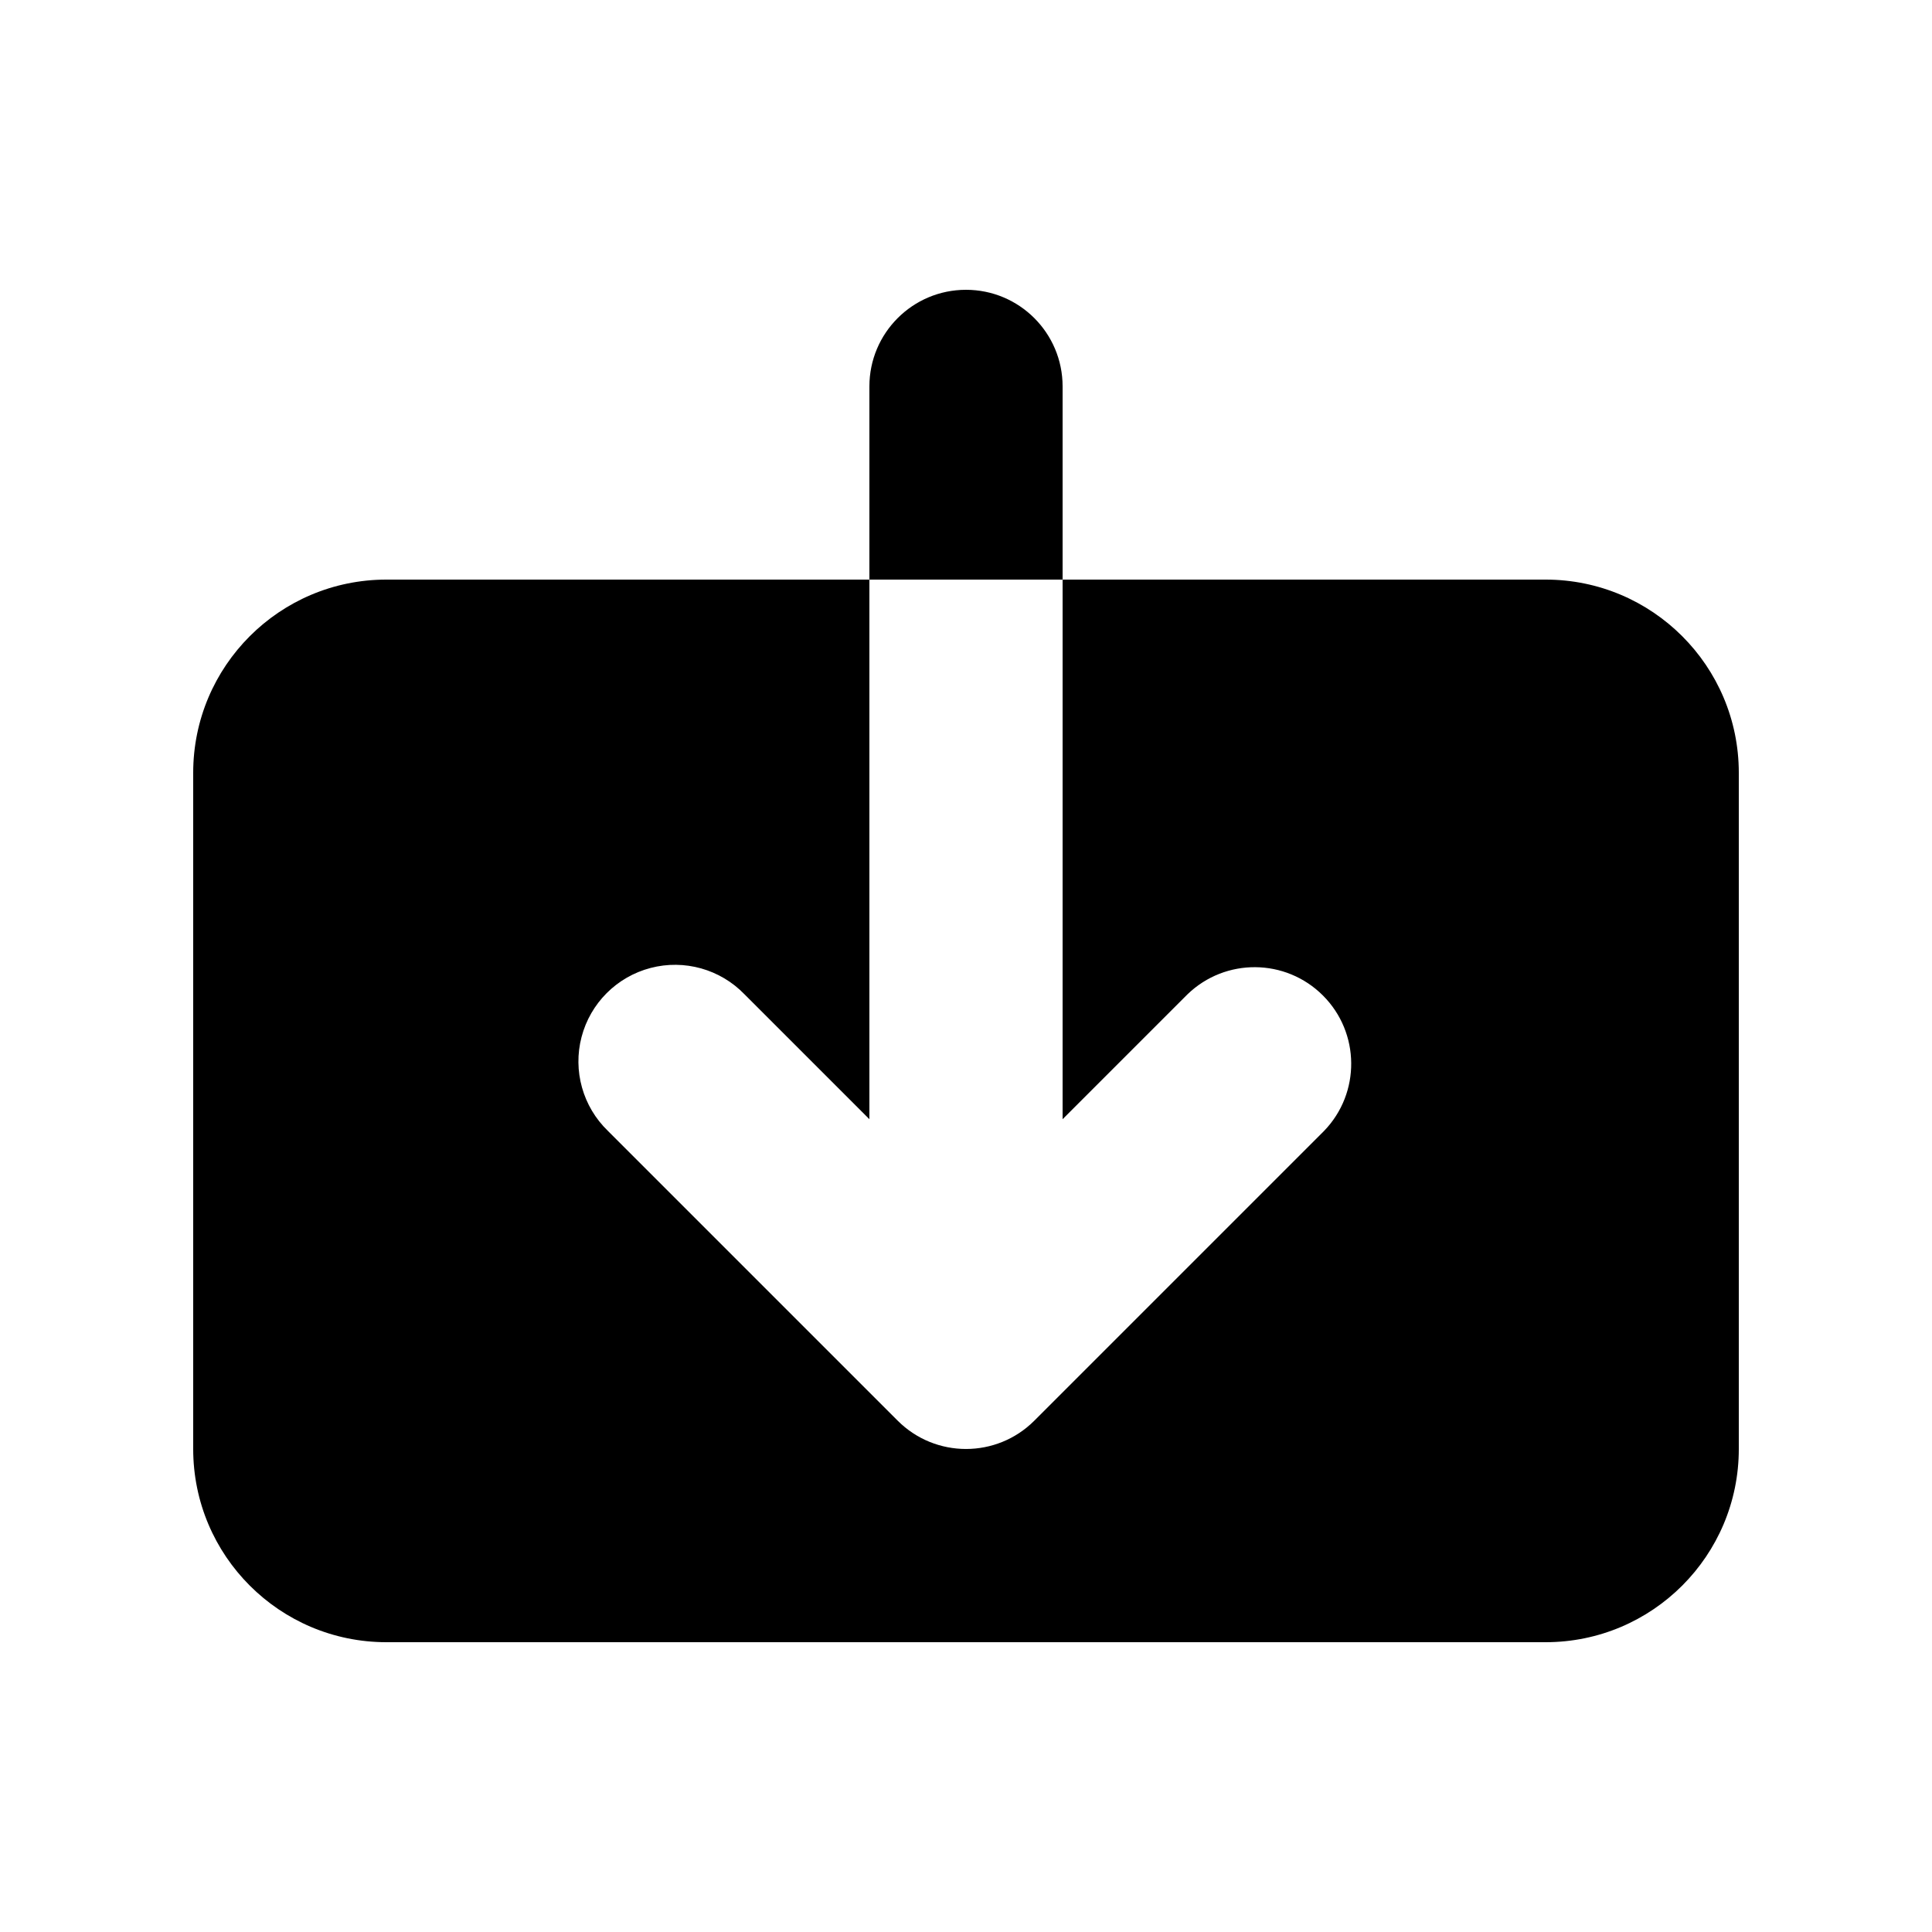
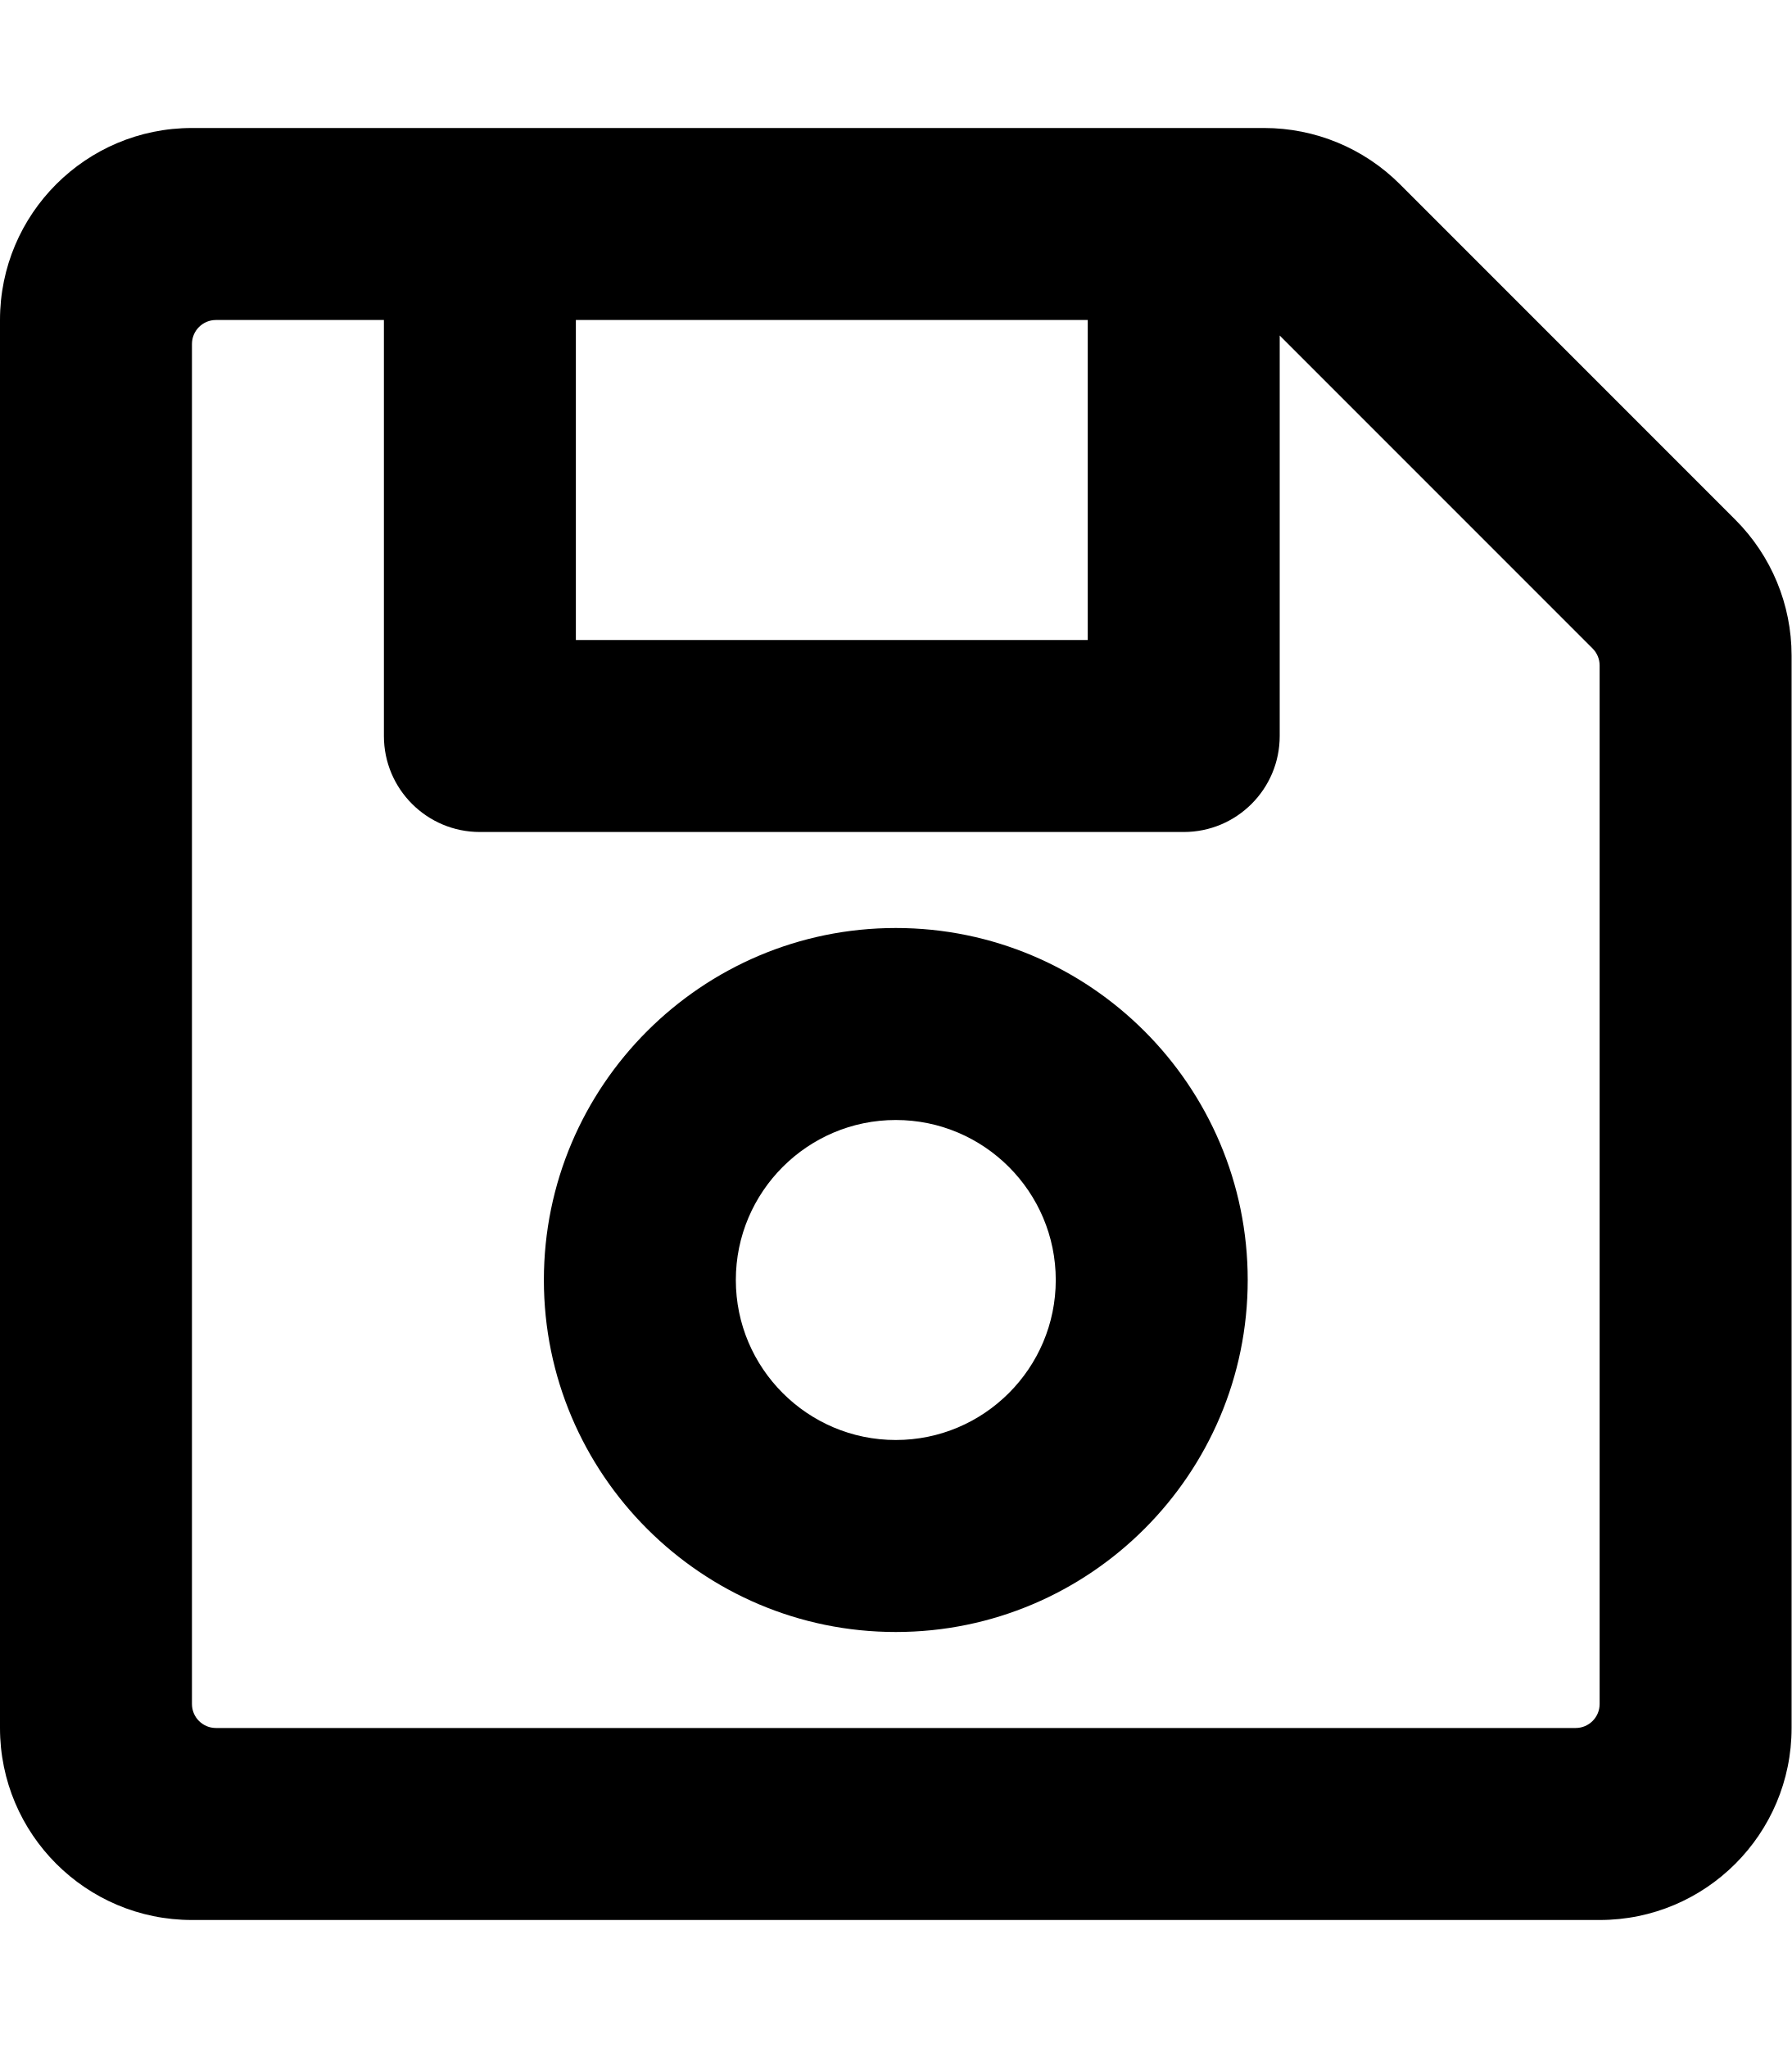
- <svg xmlns="http://www.w3.org/2000/svg" viewBox="0 0 20 20" fill="currentColor" aria-hidden="true">
-   <path d="M7.707 10.293a1 1 0 10-1.414 1.414l3 3a1 1 0 001.414 0l3-3a1 1 0 00-1.414-1.414L11 11.586V6h5a2 2 0 012 2v7a2 2 0 01-2 2H4a2 2 0 01-2-2V8a2 2 0 012-2h5v5.586l-1.293-1.293zM9 4a1 1 0 012 0v2H9V4z" />
+ <svg xmlns="http://www.w3.org/2000/svg" viewBox="0 0 448 512" fill="currentColor" aria-hidden="true">
+   <path d="M433.941 129.941l-83.882-83.882A48 48 0 00316.118 32H48C21.49 32 0 53.49 0 80v352c0 26.51 21.49 48 48 48h352c26.51 0 48-21.49 48-48V163.882a48 48 0 00-14.059-33.941zM272 80v80H144V80h128zm122 352H54a6 6 0 01-6-6V86a6 6 0 016-6h42v104c0 13.255 10.745 24 24 24h176c13.255 0 24-10.745 24-24V83.882l78.243 78.243a6 6 0 011.757 4.243V426a6 6 0 01-6 6zM224 232c-48.523 0-88 39.477-88 88s39.477 88 88 88 88-39.477 88-88-39.477-88-88-88zm0 128c-22.056 0-40-17.944-40-40s17.944-40 40-40 40 17.944 40 40-17.944 40-40 40z" />
</svg>
